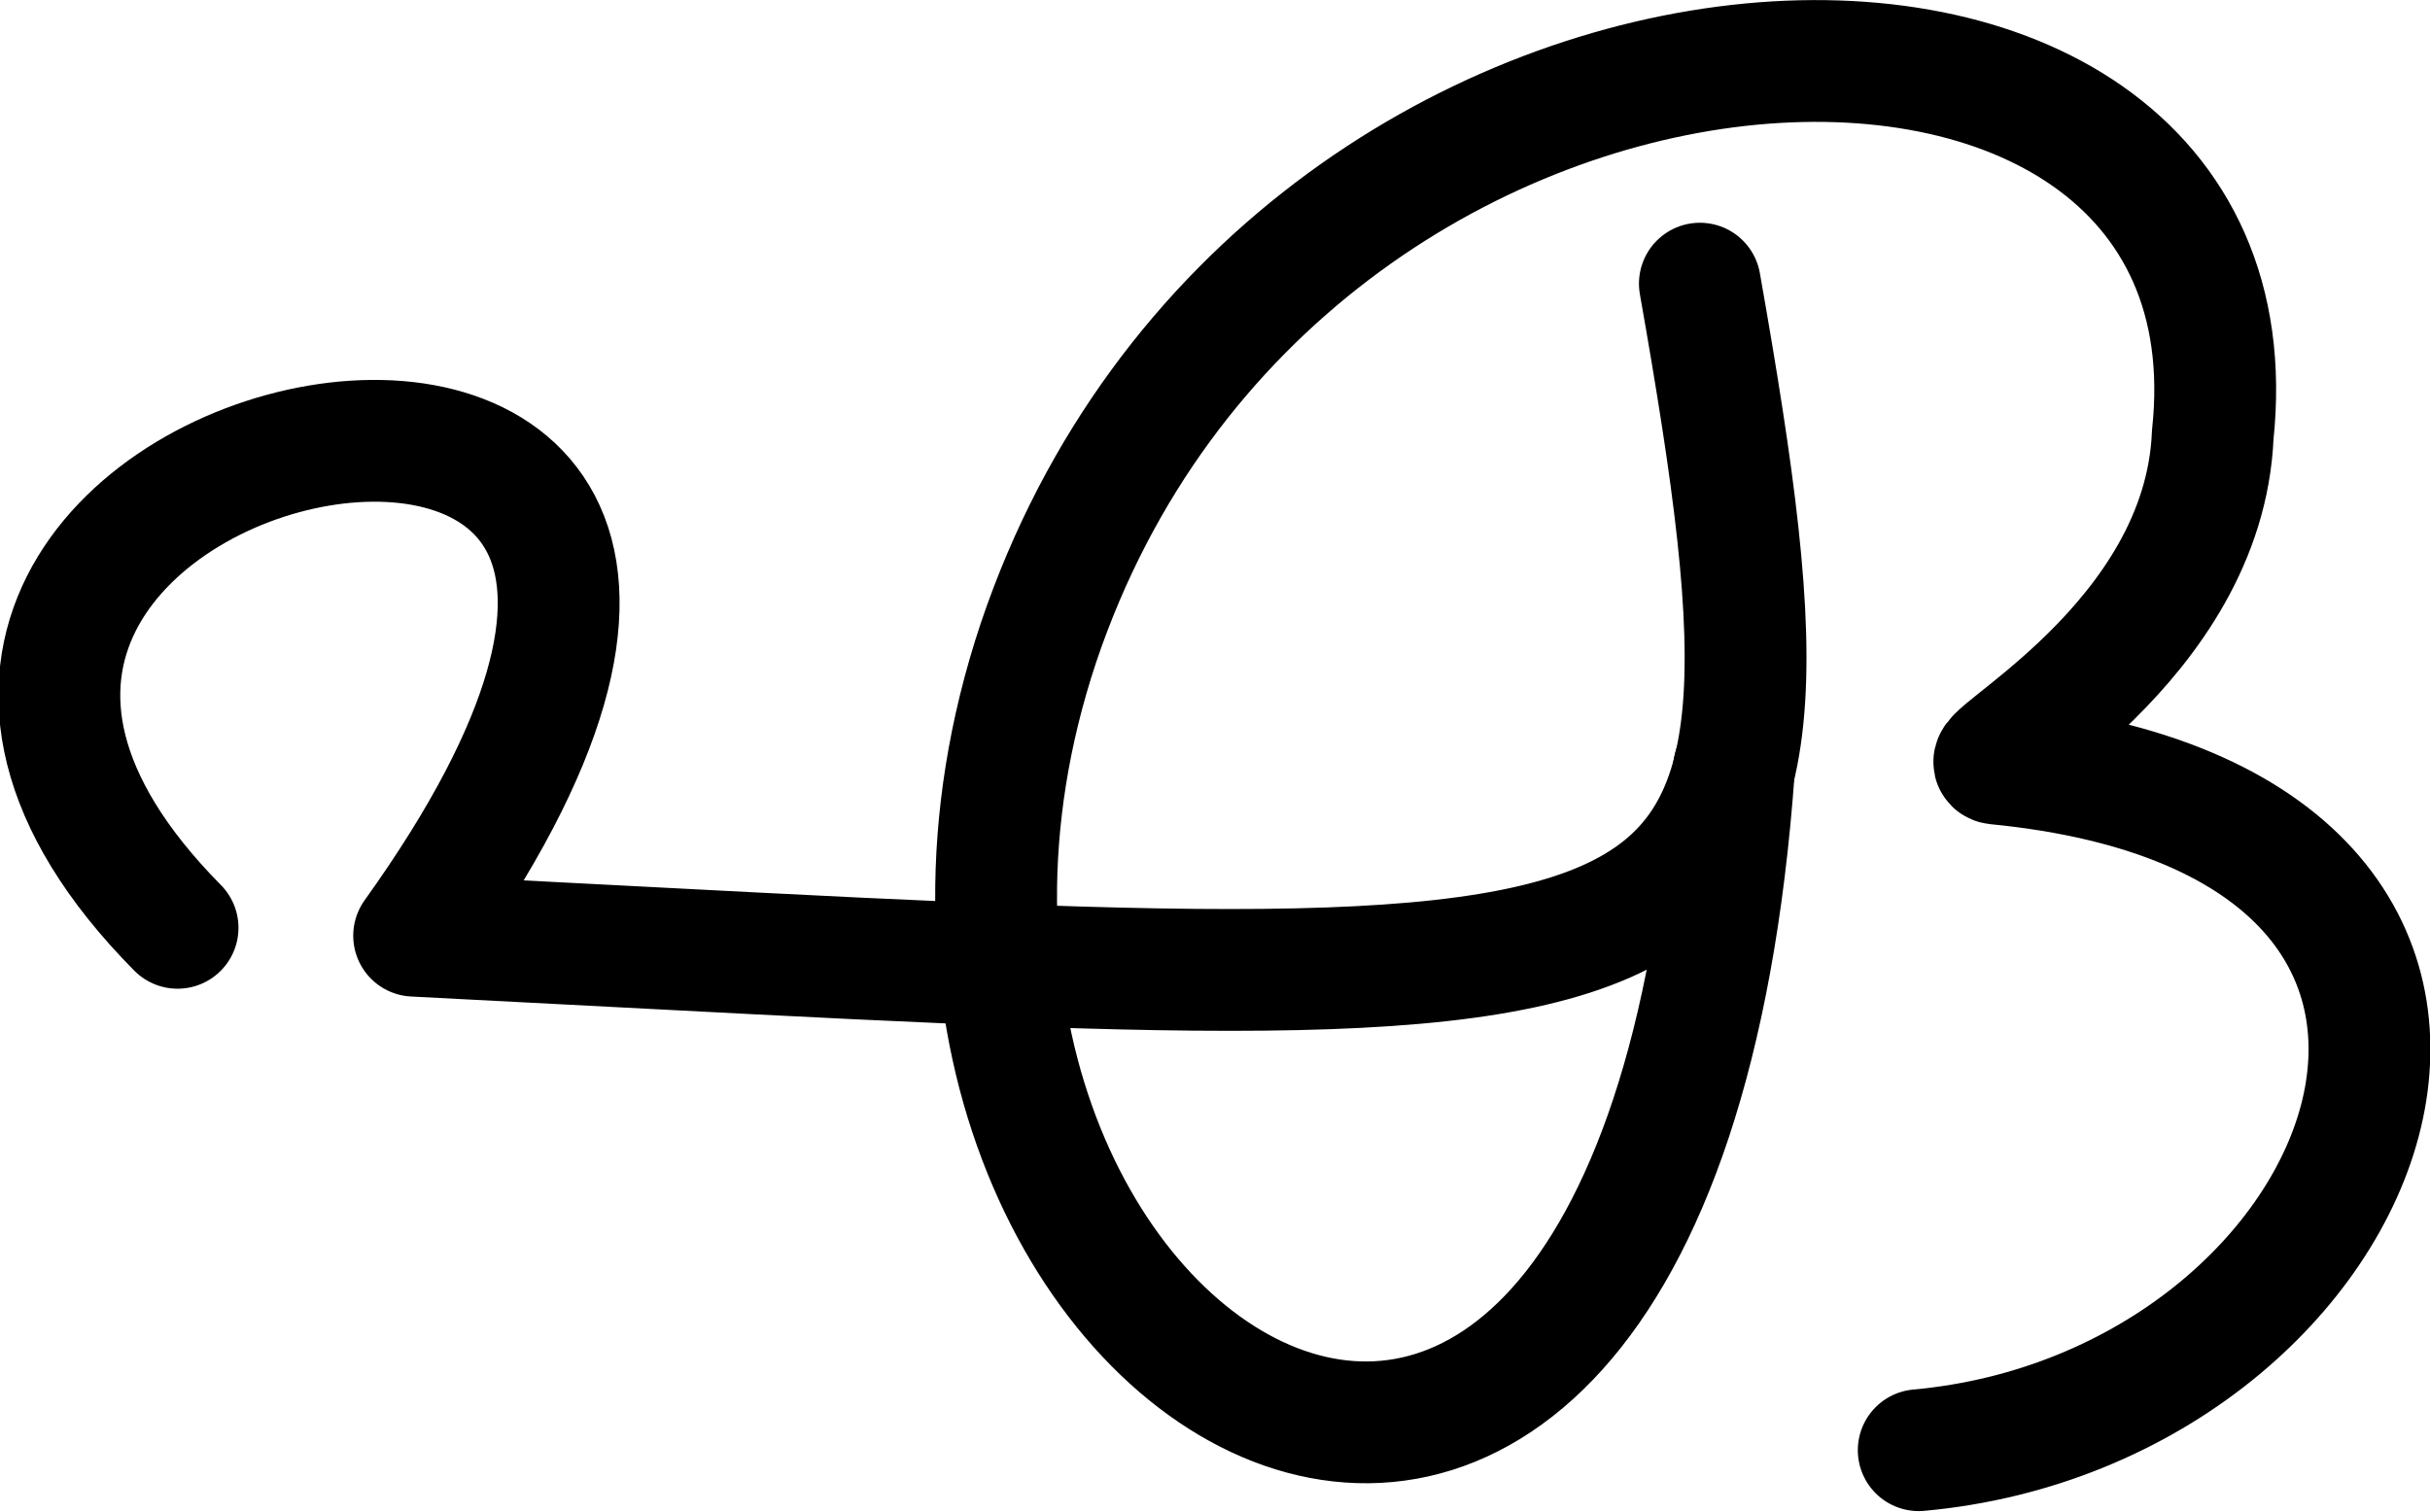
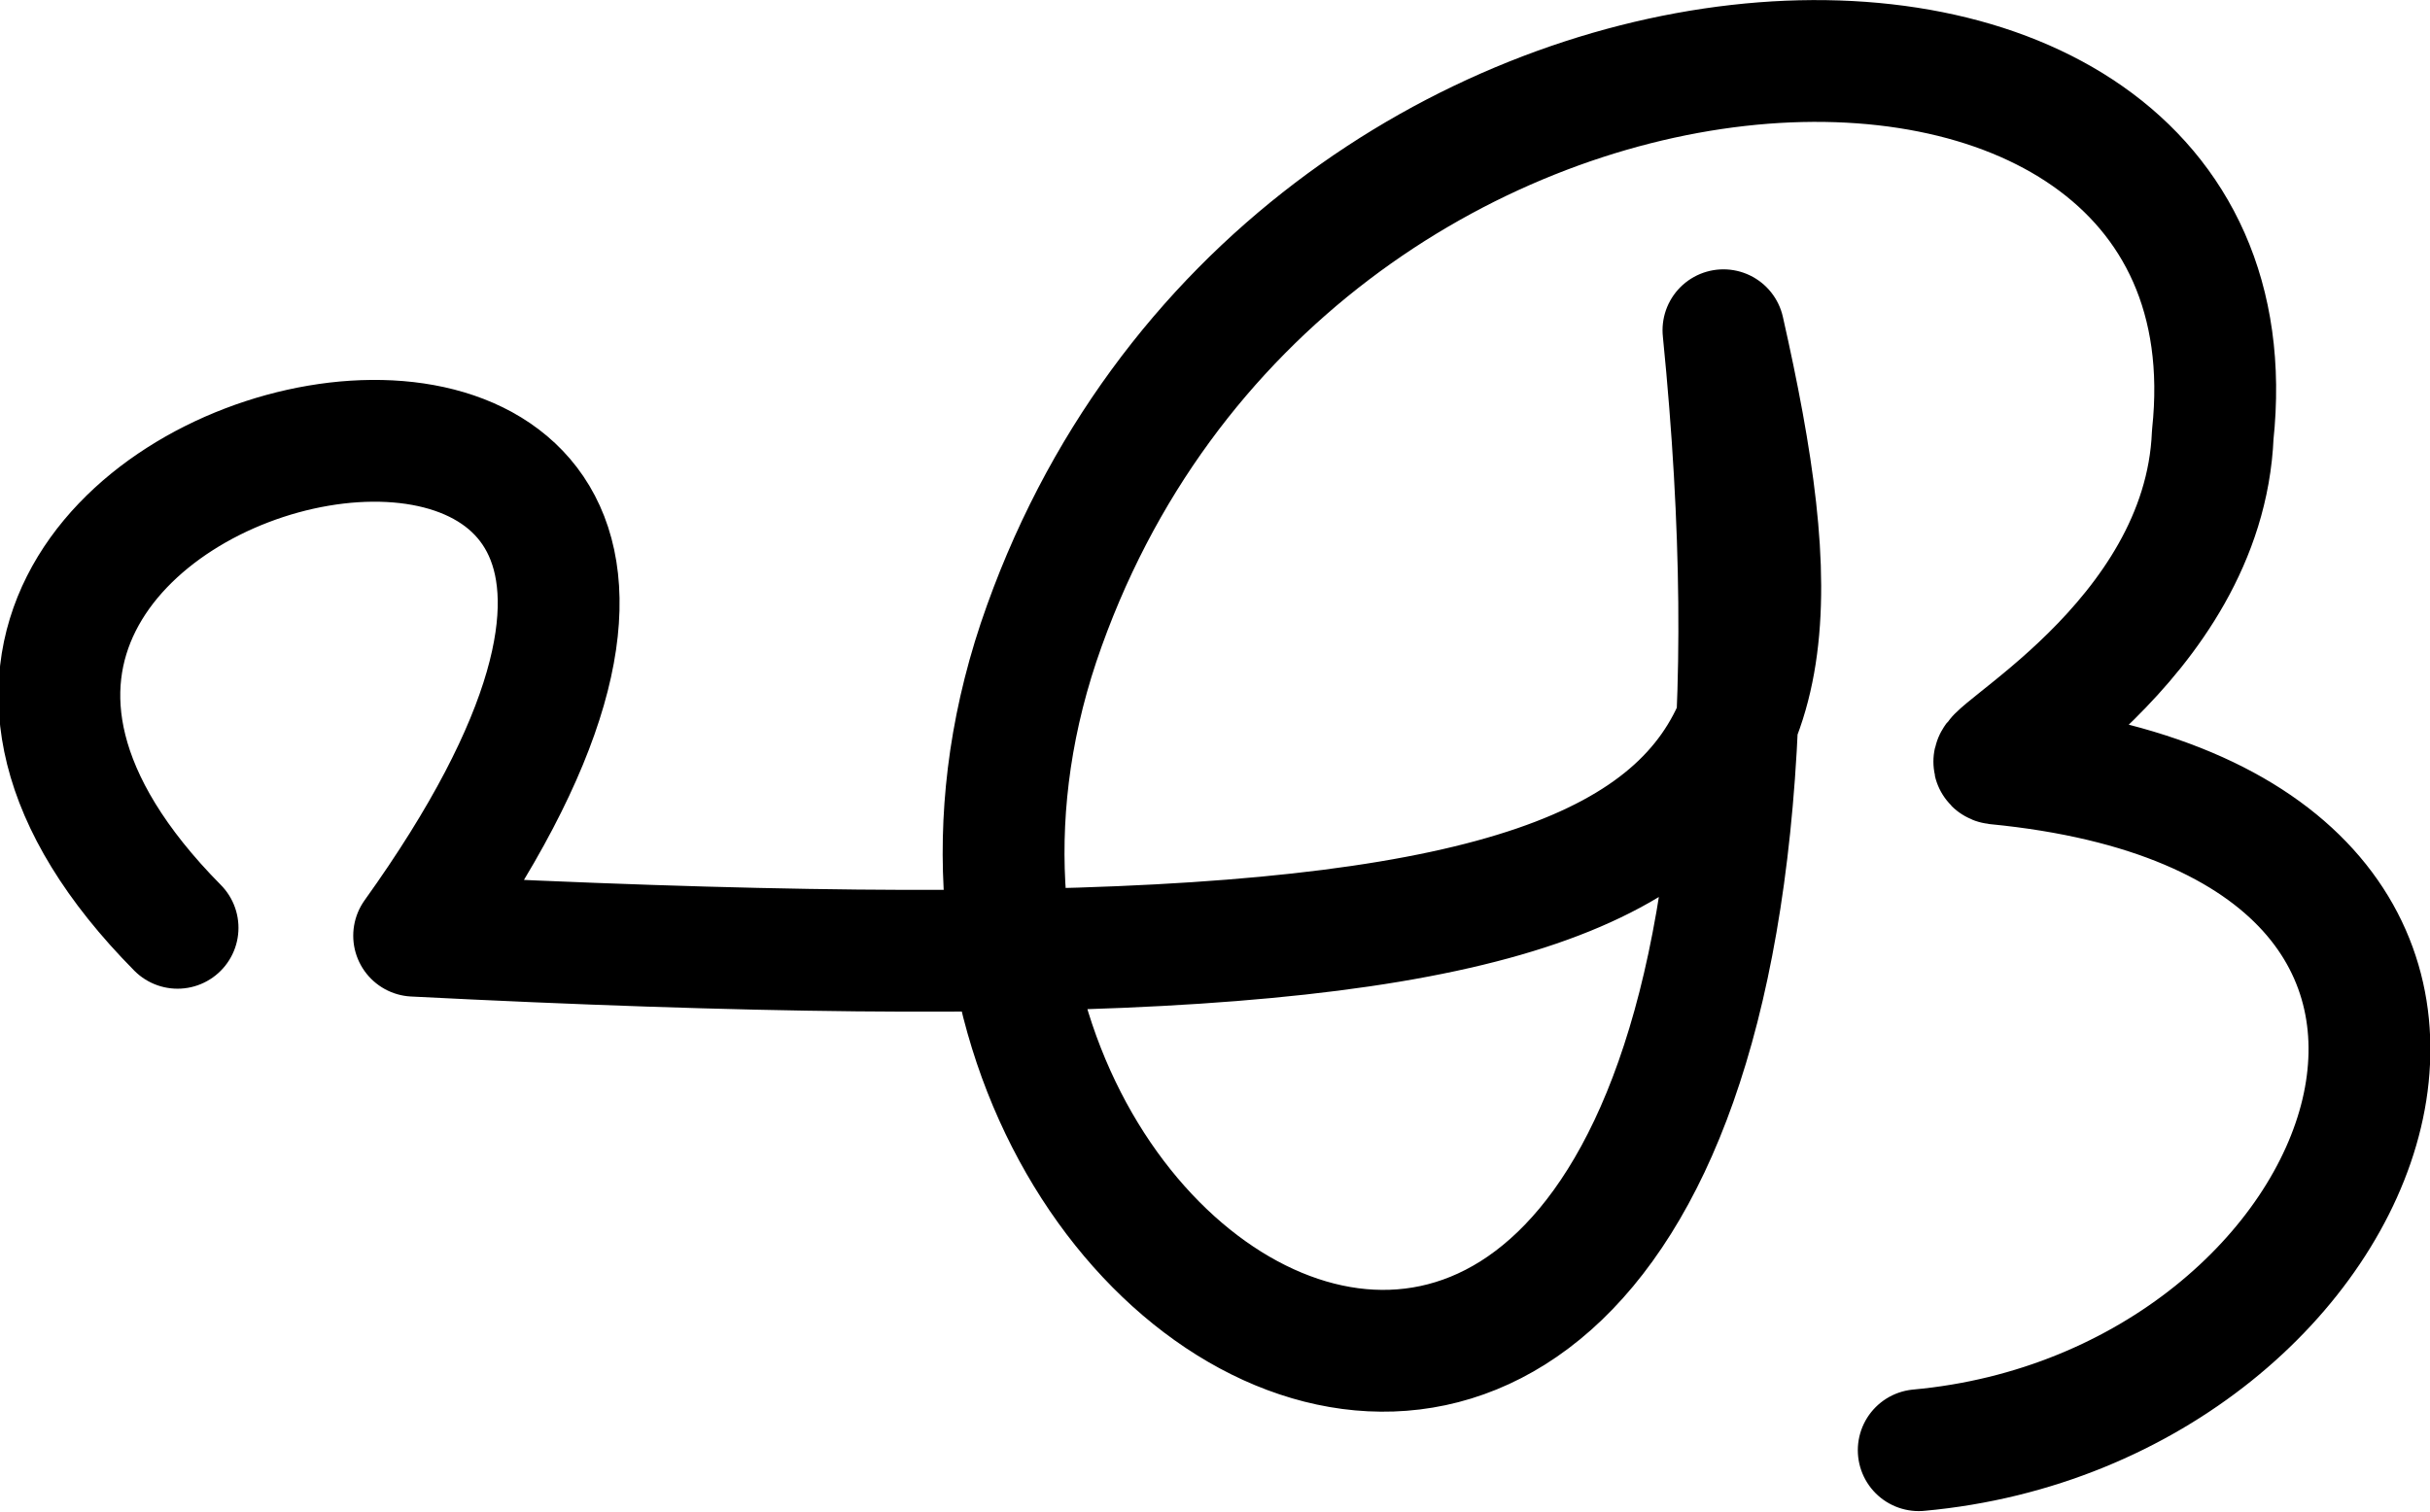
<svg xmlns="http://www.w3.org/2000/svg" width="2593.05" height="1613.036">
-   <g fill="none" stroke="#000" stroke-width="130" stroke-linecap="round" stroke-linejoin="round">
-     <path d="M189.475 990.341c-537.54-543.575 854.46-831.575 252.46 8.425 1418 72 1516 120 1372-696" />
-     <path d="M1850.304 820.447c-86.369 1210.32-998.369 634.32-742.135-134.495 257.645-764.449 1315.255-804.44 1253.054-221.94-9.288 222.754-259.066 347.238-230.936 351.029 653.648 63.725 413.648 687.725-82.813 732.905" />
-   </g>
+   <path d="M189.475 990.34c-537.54-543.574 854.46-831.574 252.46 8.426 1418 72 1522.97-89.117 1397.155-646.277 168.815 1685.248-987.155 1102.278-730.92 333.463 257.644-764.45 1315.254-804.44 1253.053-221.94-9.288 222.754-259.066 347.238-230.936 351.029 653.648 63.725 413.648 687.725-82.813 732.905" fill="none" stroke="#000" stroke-width="130" stroke-linecap="round" stroke-linejoin="round" />
</svg>
